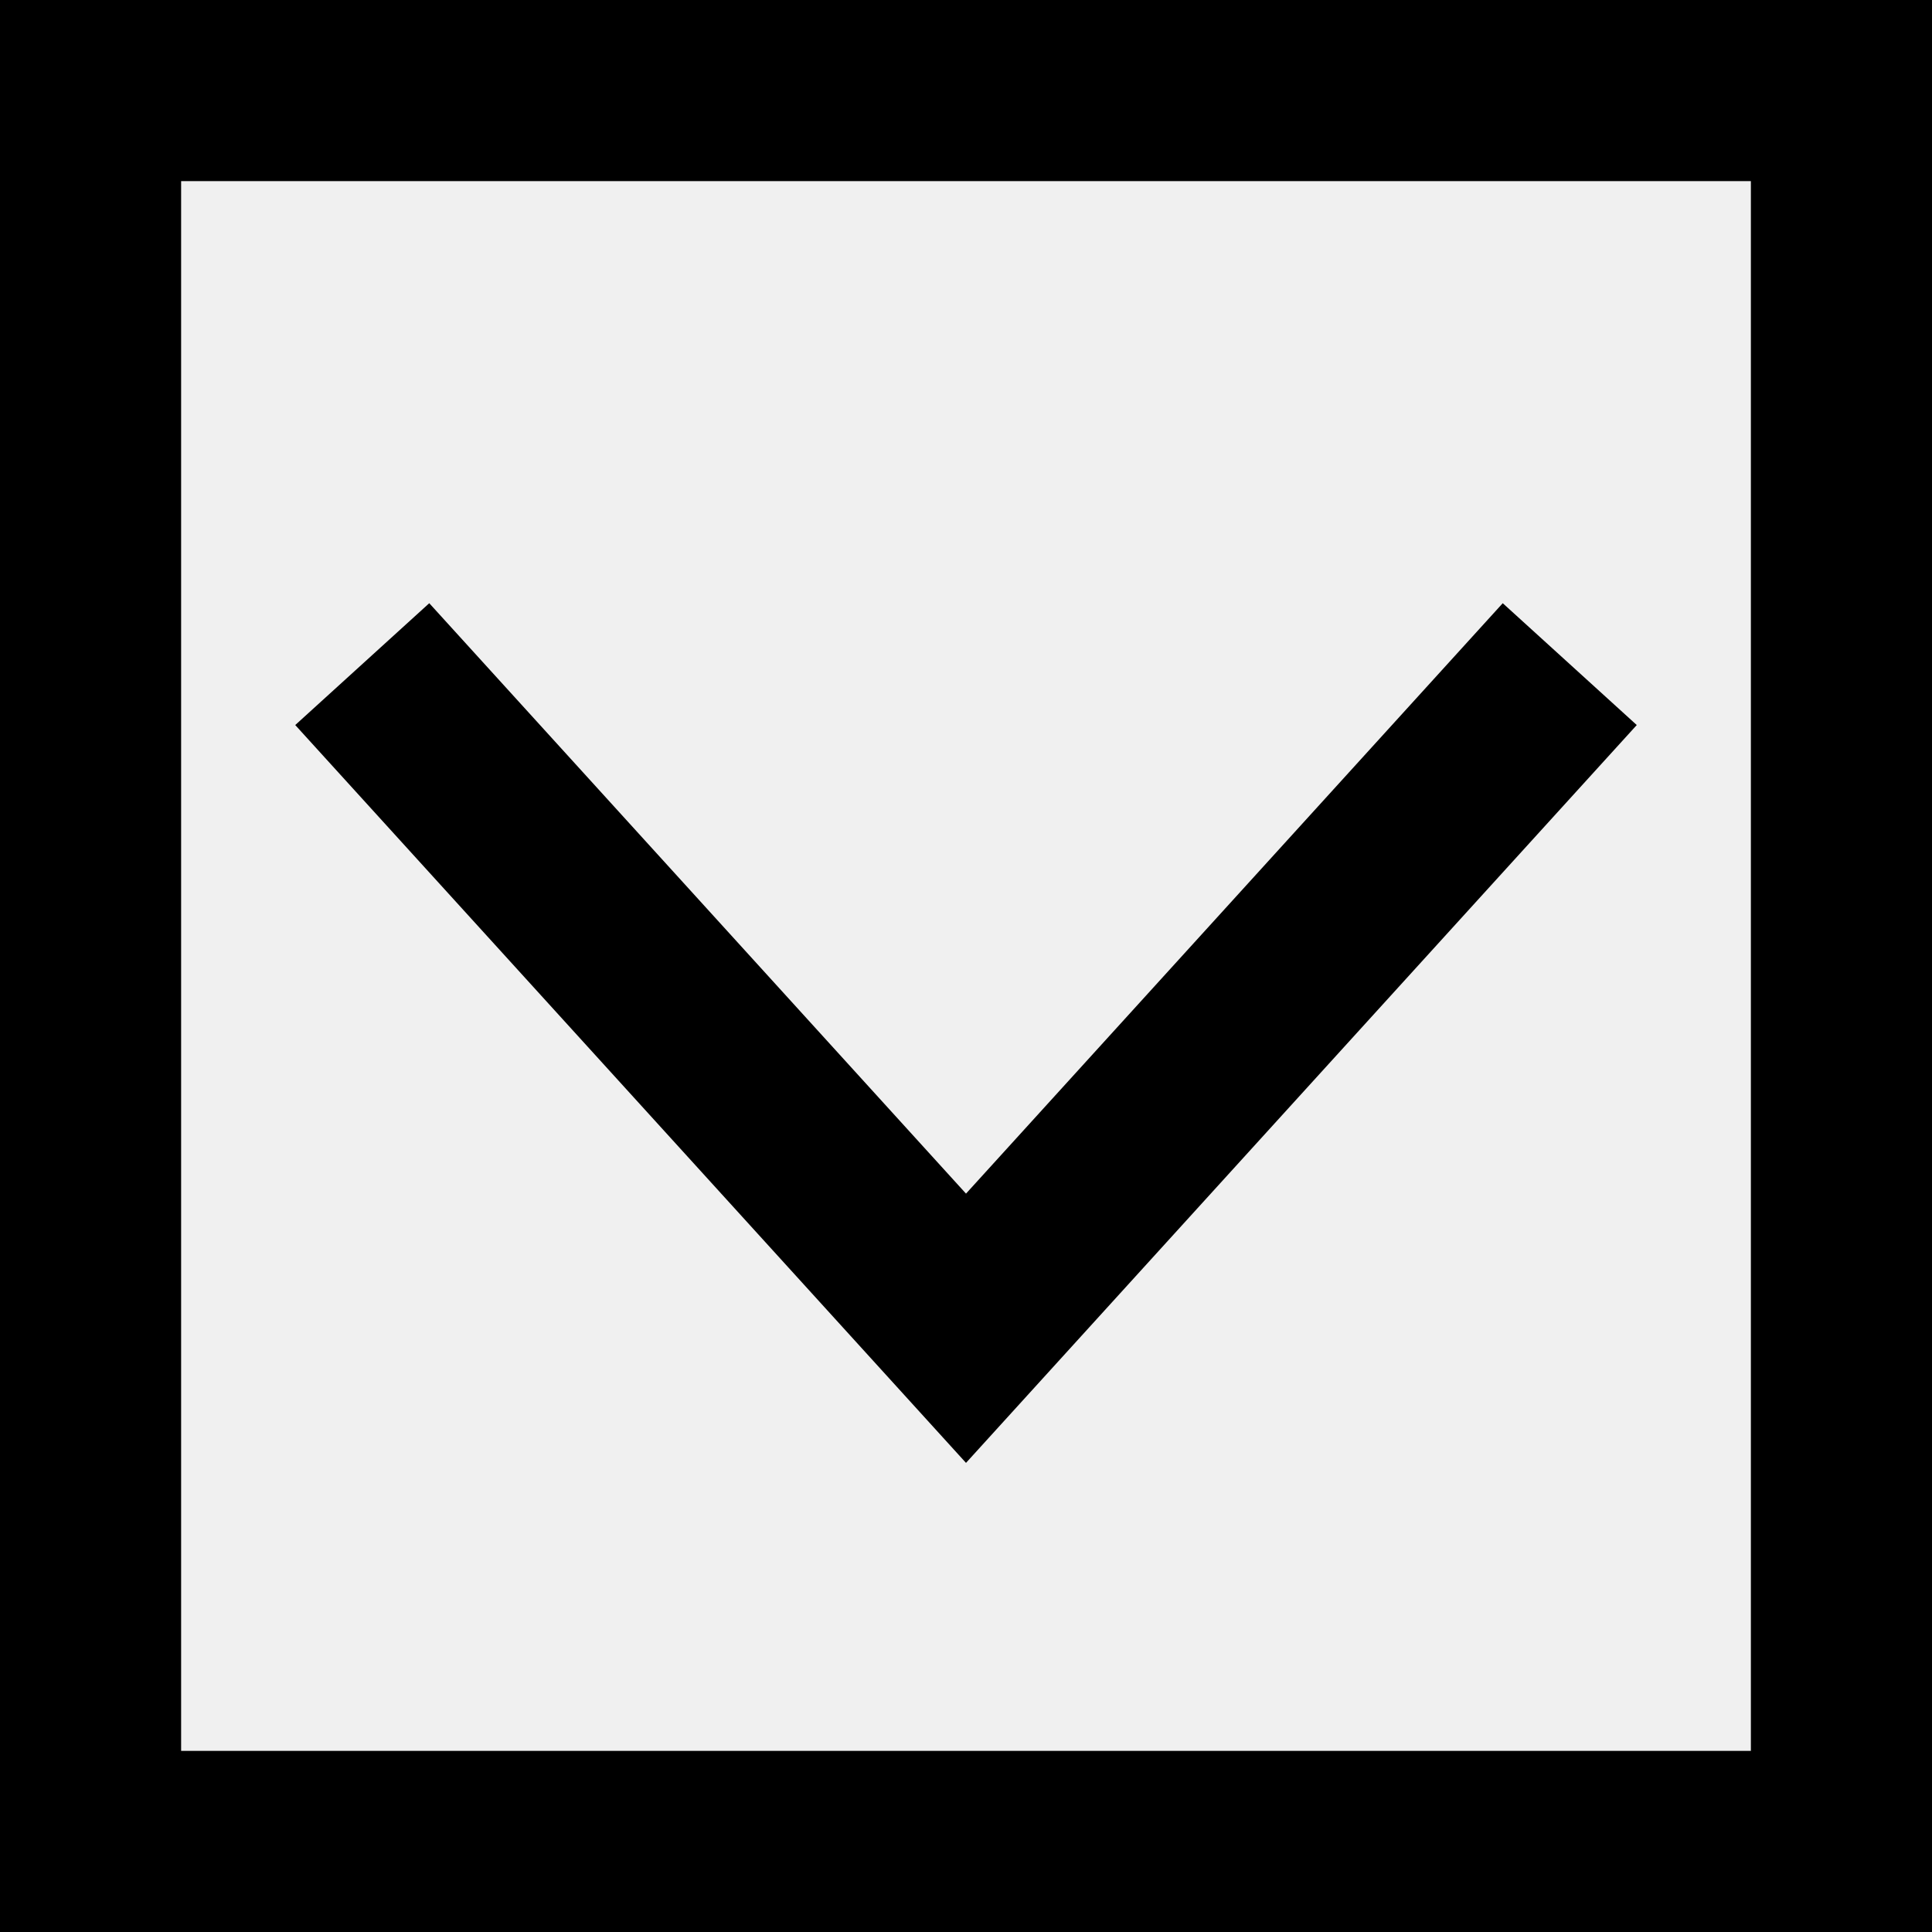
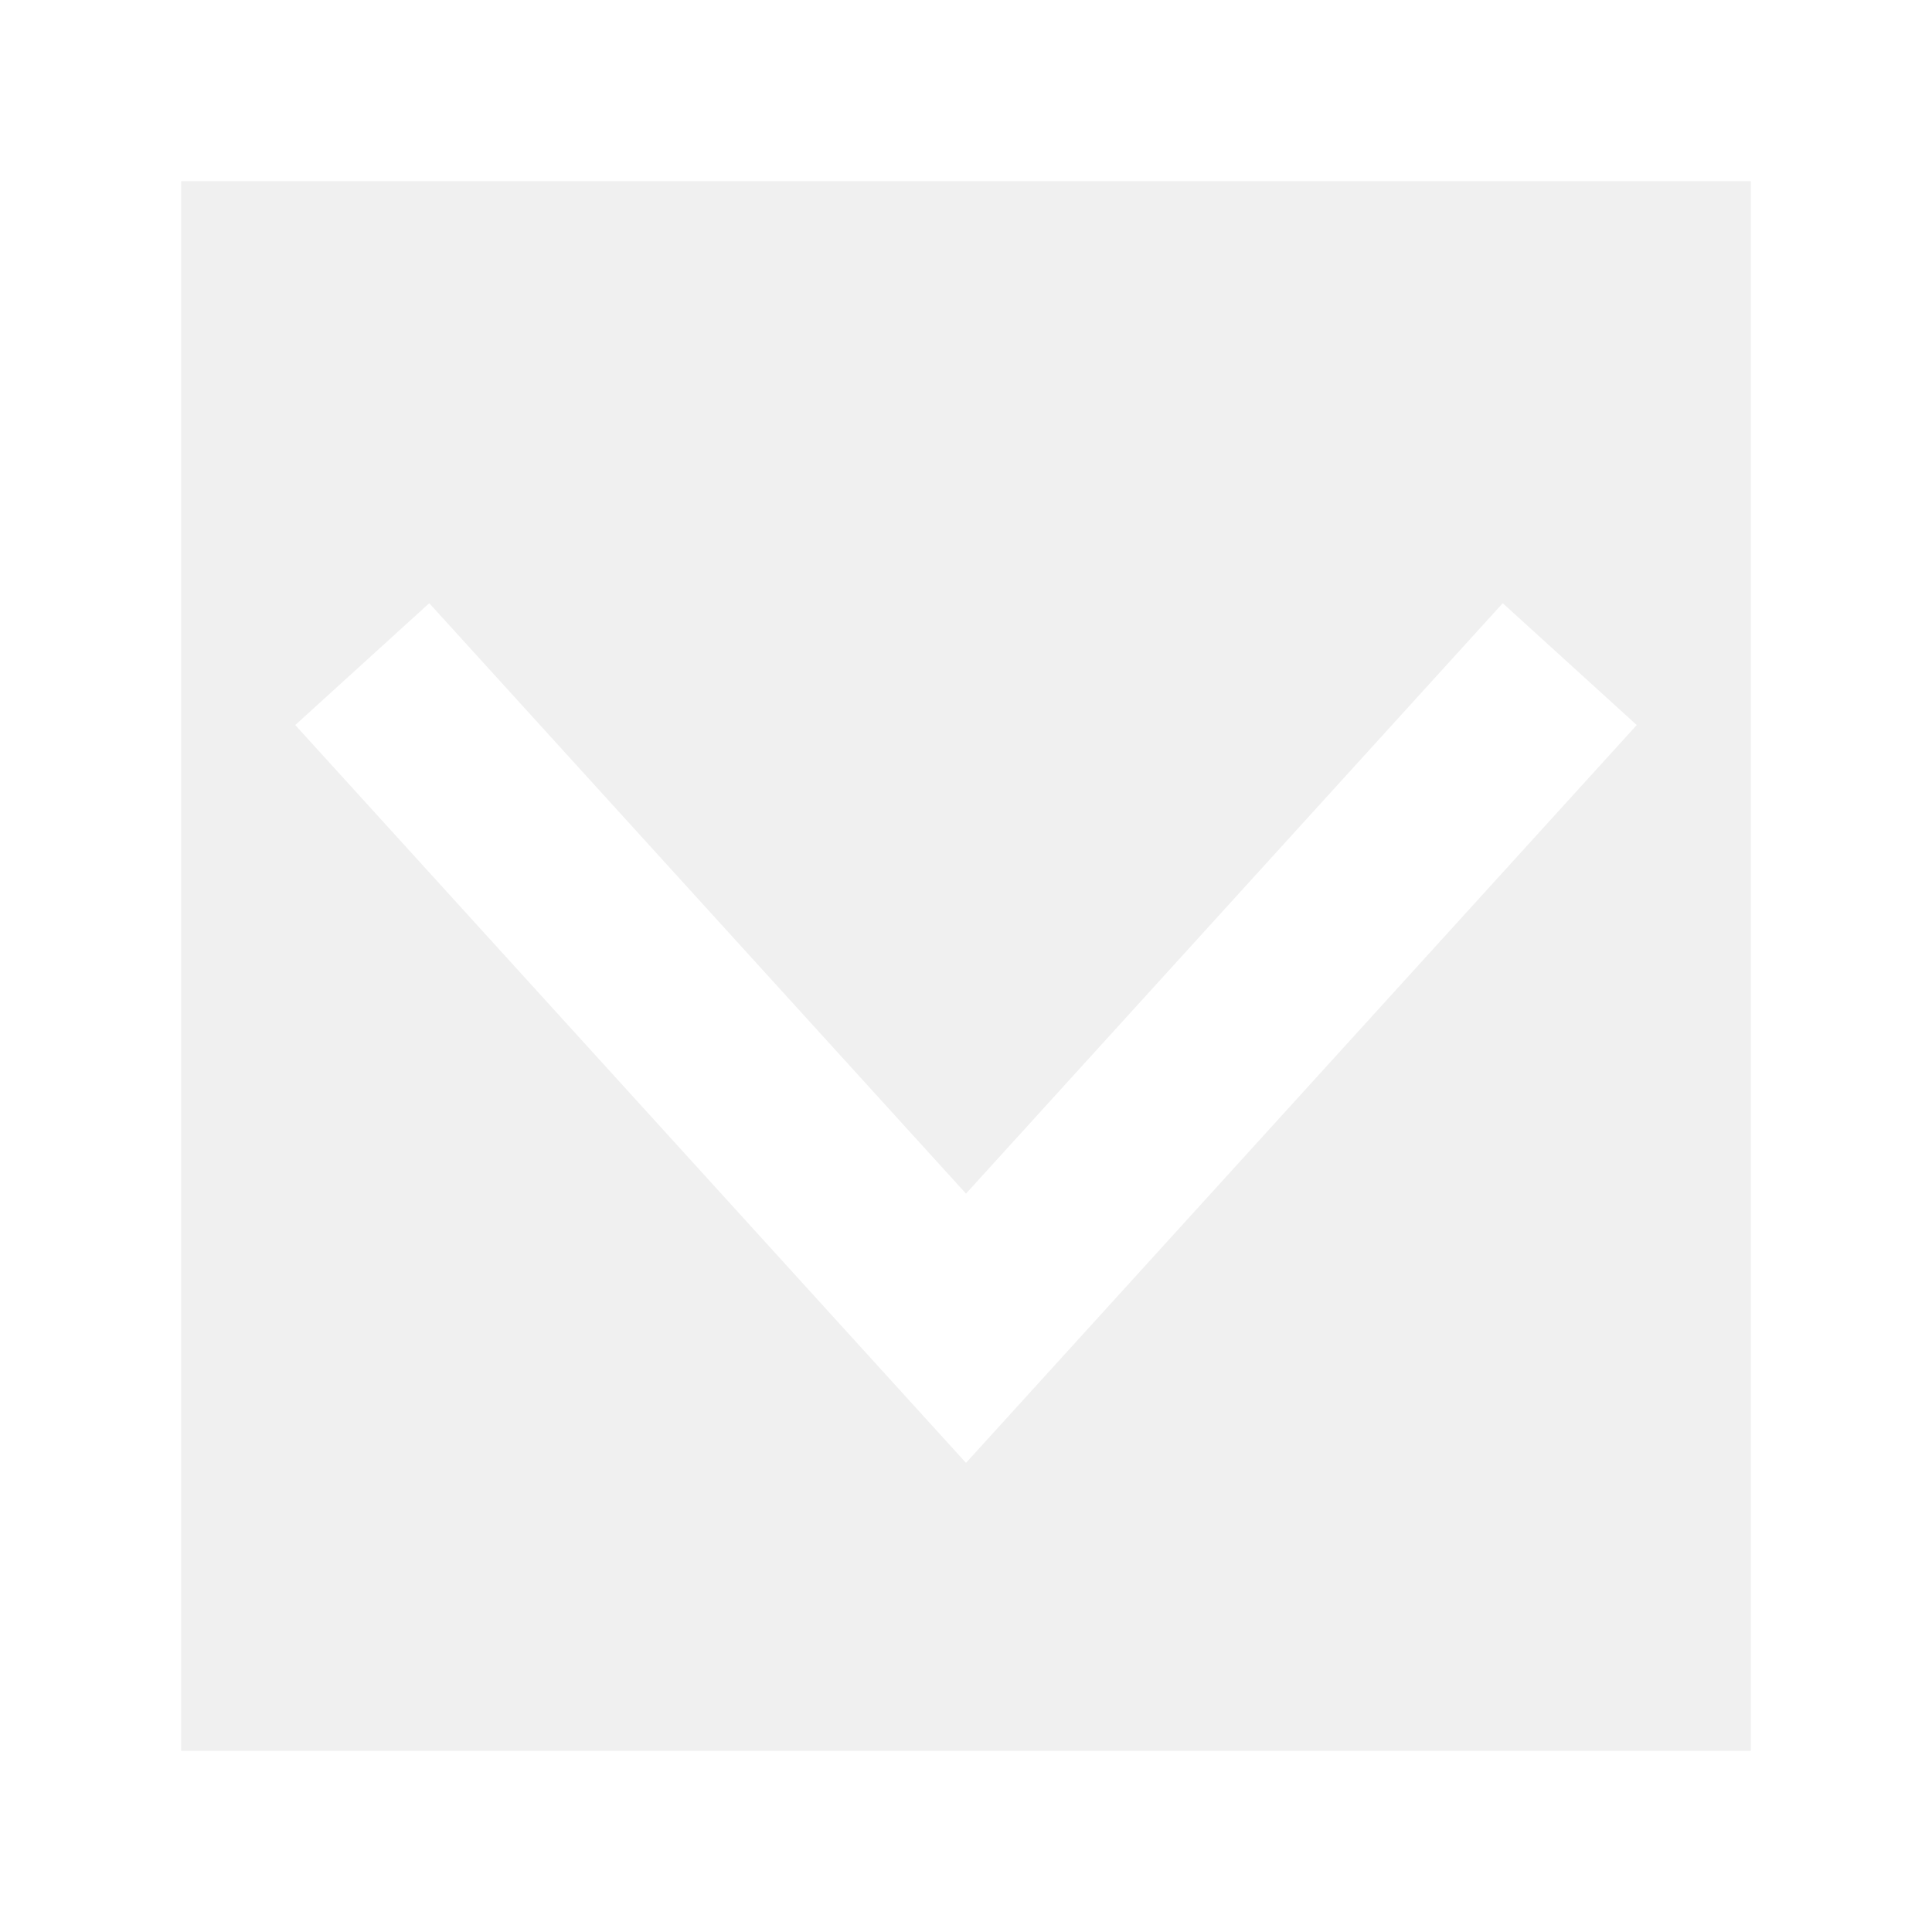
<svg xmlns="http://www.w3.org/2000/svg" width="32" height="32" viewBox="0 0 32 32" fill="none">
-   <rect x="1.5" y="1.5" width="29" height="29" stroke="black" stroke-width="3" />
-   <path d="M6 11L16 22L26 11" stroke="black" stroke-width="3" />
+   <rect x="1.5" y="1.5" width="29" height="29" stroke="white" stroke-width="3" />
+   <path d="M6 11L16 22L26 11" stroke="white" stroke-width="3" />
</svg>
